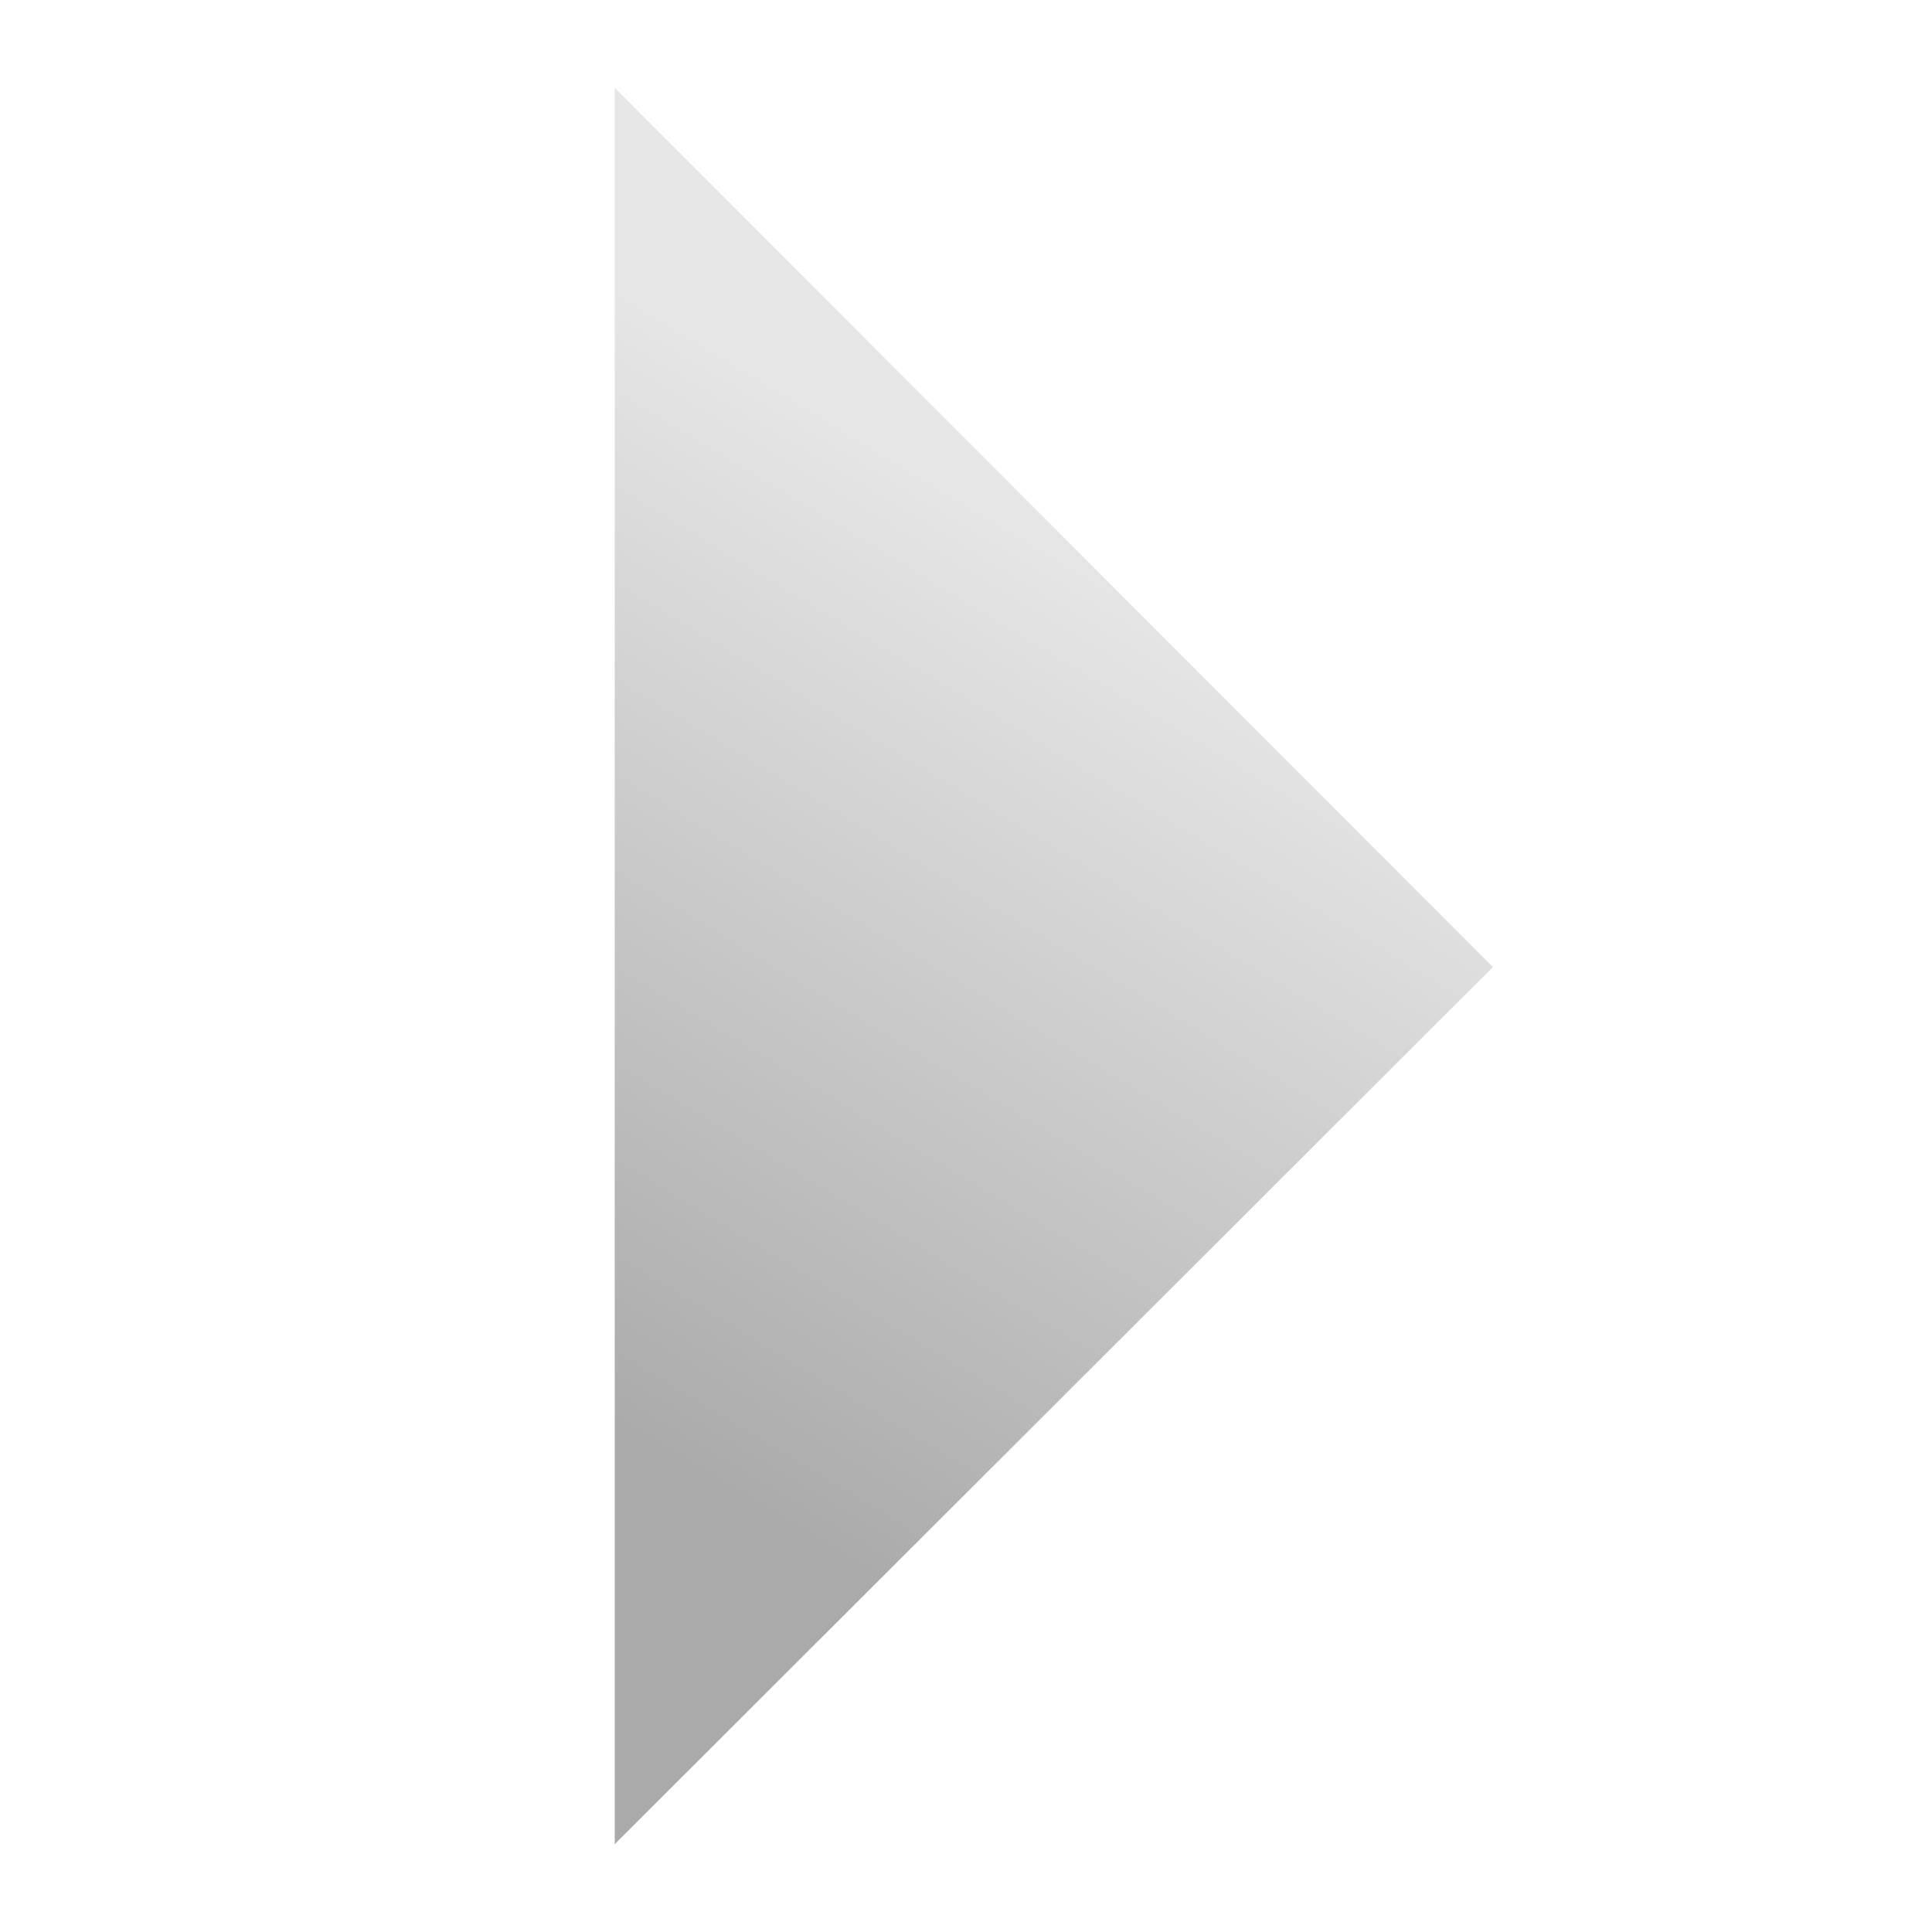
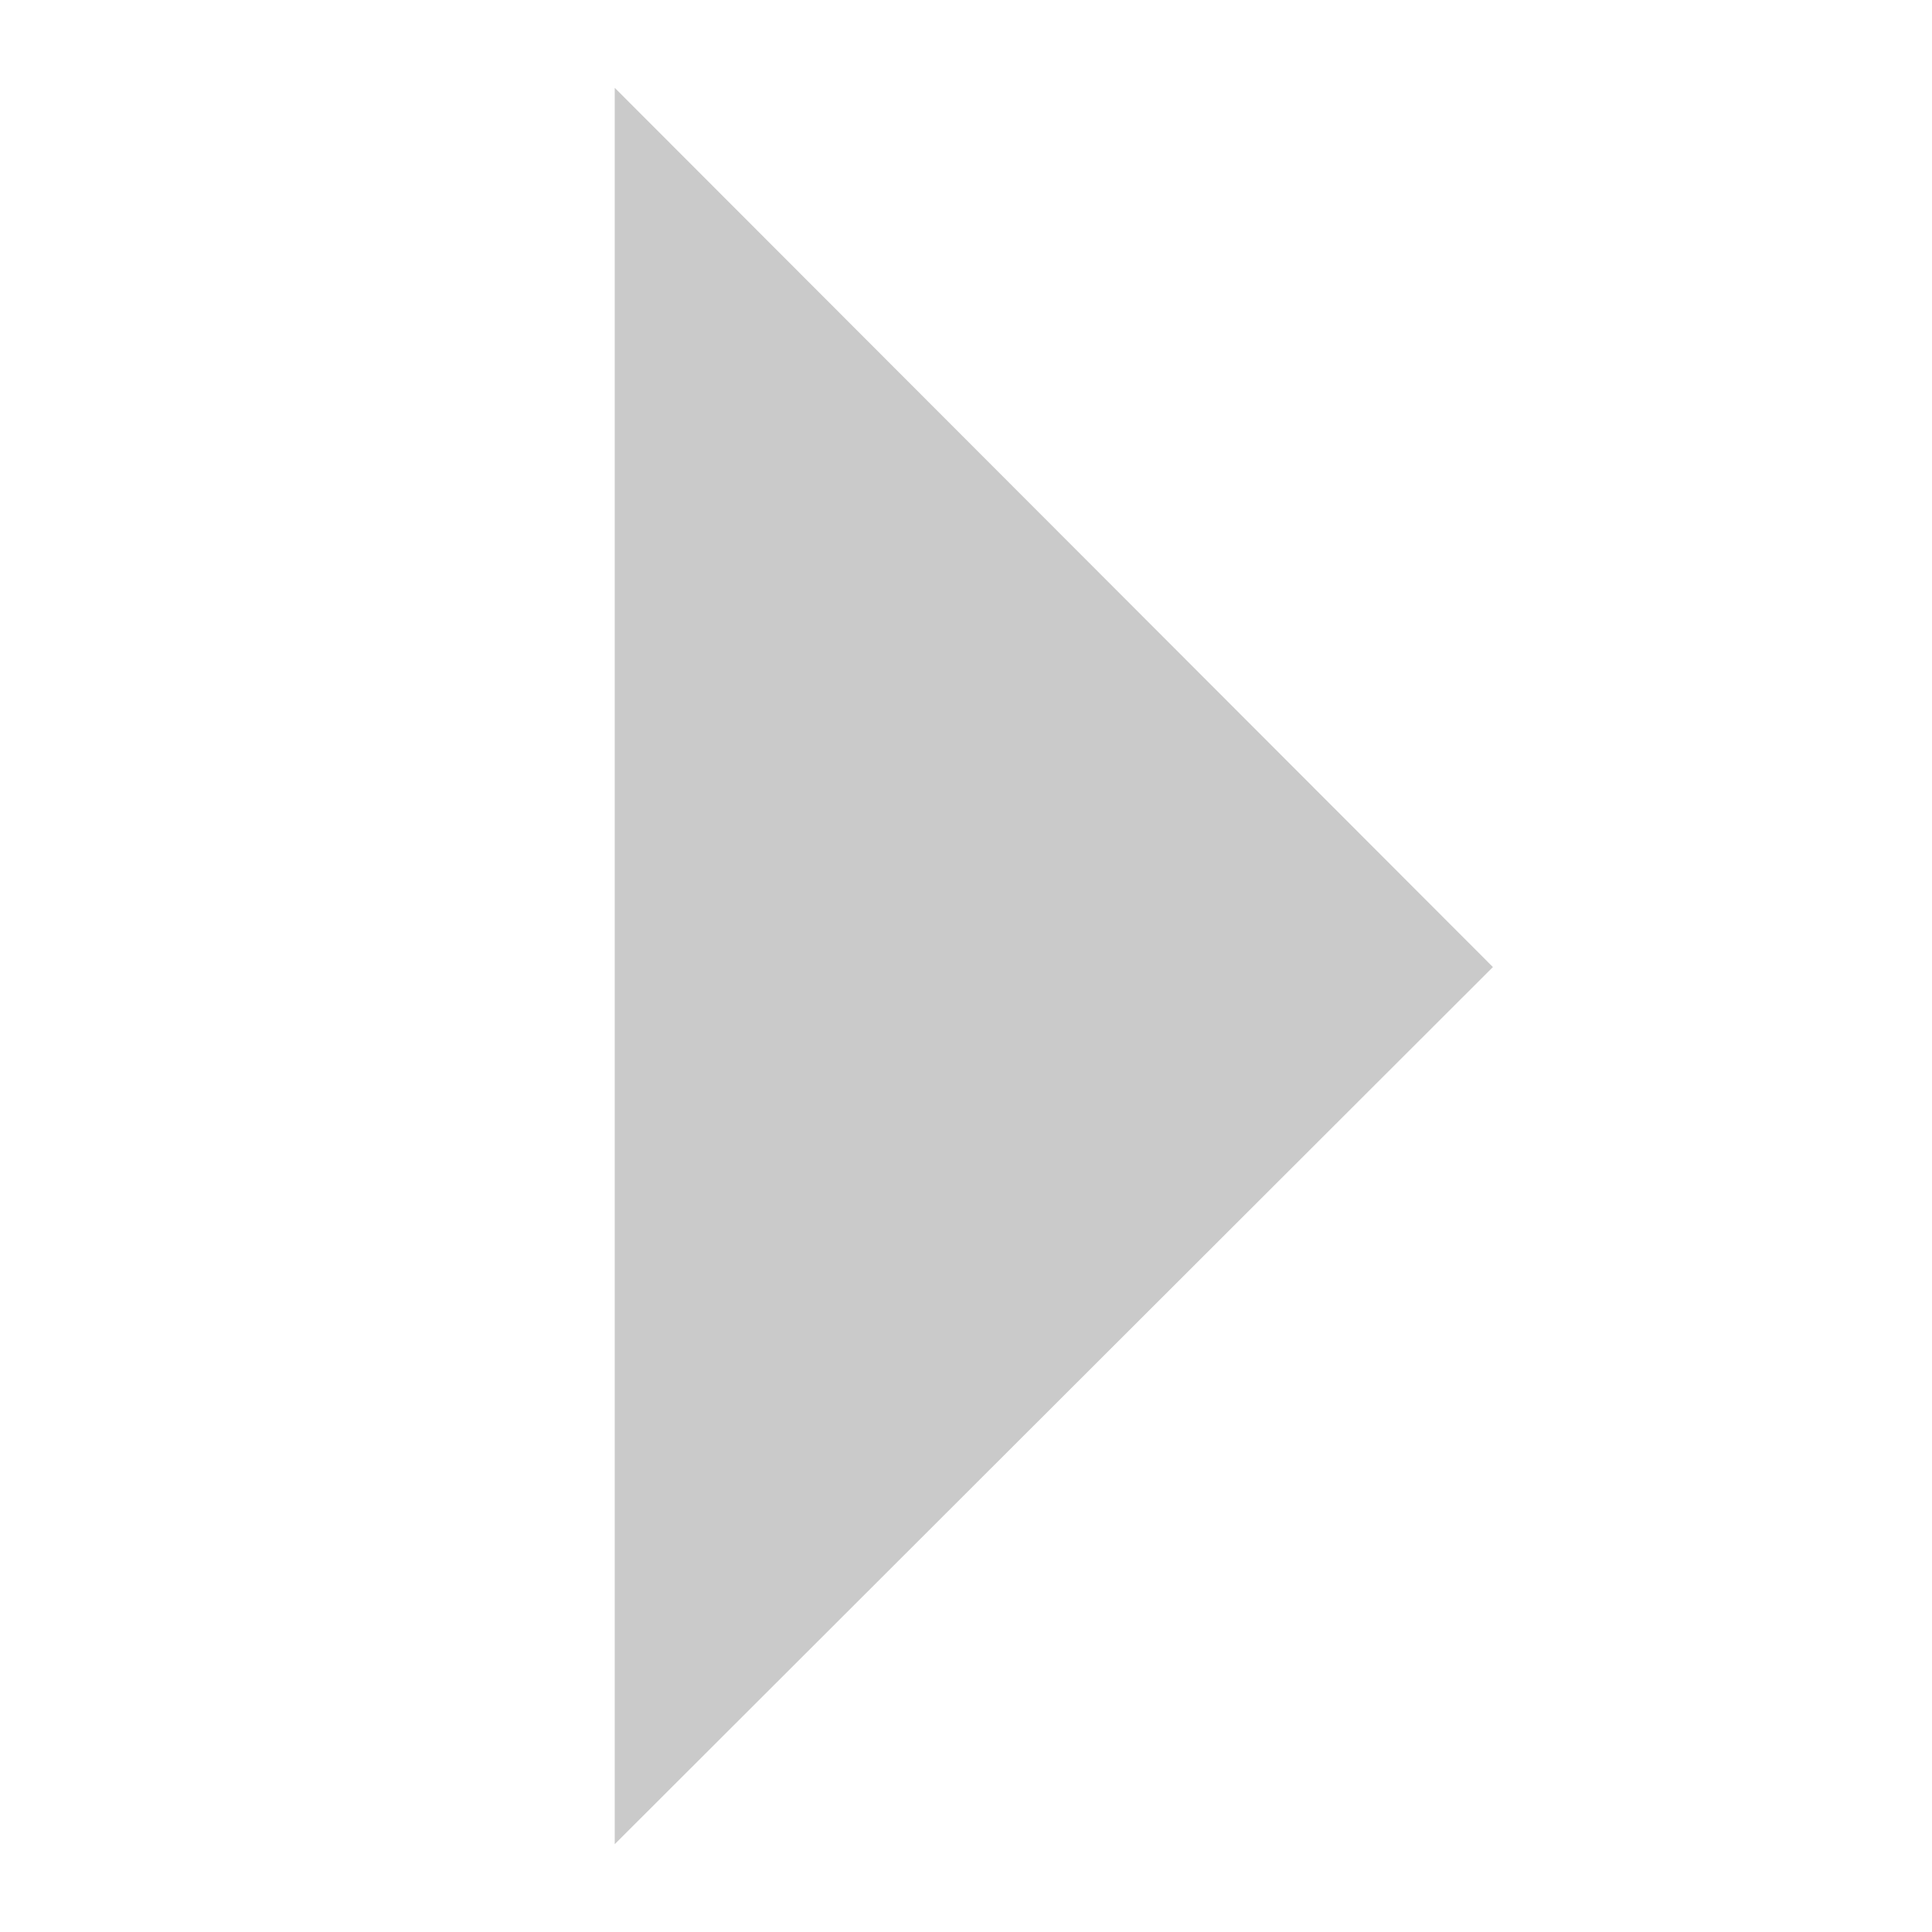
- <svg xmlns="http://www.w3.org/2000/svg" xmlns:xlink="http://www.w3.org/1999/xlink" version="1.1" width="22" height="22" id="svg6190">
-   <defs id="defs6194">
-     <linearGradient x1="169.275" y1="7.633" x2="169" y2="22.362" id="linearGradient10736" xlink:href="#linearGradient6935" gradientUnits="userSpaceOnUse" gradientTransform="matrix(0.9351301,-0.9351301,0.9351301,0.9351301,48.84188,196.8352)" />
-     <linearGradient id="linearGradient6935">
-       <stop id="stop6937" style="stop-color:#666666;stop-opacity:1" offset="0" />
-       <stop id="stop6939" style="stop-color:#1a1a1a;stop-opacity:1" offset="1" />
-     </linearGradient>
-     <linearGradient x1="169.275" y1="7.633" x2="169" y2="22.362" id="linearGradient6229" xlink:href="#linearGradient6935" gradientUnits="userSpaceOnUse" gradientTransform="matrix(0.9351301,-0.9351301,0.9351301,0.9351301,48.84188,196.8352)" />
-     <linearGradient x1="169.275" y1="7.633" x2="169" y2="22.362" id="linearGradient8068" xlink:href="#linearGradient5536" gradientUnits="userSpaceOnUse" />
-     <linearGradient id="linearGradient5536">
-       <stop id="stop5538" style="stop-color:#e6e6e6;stop-opacity:1" offset="0" />
-       <stop id="stop5540" style="stop-color:#aaaaaa;stop-opacity:1" offset="1" />
-     </linearGradient>
-     <linearGradient x1="169.275" y1="7.633" x2="169" y2="22.362" id="linearGradient8064" xlink:href="#linearGradient5536" gradientUnits="userSpaceOnUse" />
-     <linearGradient id="linearGradient6294">
-       <stop id="stop6296" style="stop-color:#e6e6e6;stop-opacity:1" offset="0" />
-       <stop id="stop6298" style="stop-color:#aaaaaa;stop-opacity:1" offset="1" />
-     </linearGradient>
-     <linearGradient x1="169.275" y1="7.633" x2="169" y2="22.362" id="linearGradient8066" xlink:href="#linearGradient5536" gradientUnits="userSpaceOnUse" />
-     <linearGradient id="linearGradient6301">
-       <stop id="stop6303" style="stop-color:#e6e6e6;stop-opacity:1" offset="0" />
-       <stop id="stop6305" style="stop-color:#aaaaaa;stop-opacity:1" offset="1" />
-     </linearGradient>
-     <linearGradient x1="169.275" y1="7.633" x2="169" y2="22.362" id="linearGradient6317" xlink:href="#linearGradient5536" gradientUnits="userSpaceOnUse" />
-     <linearGradient xlink:href="#linearGradient6935-4" id="linearGradient10465" gradientUnits="userSpaceOnUse" gradientTransform="matrix(1.28659,0,0,1.28659,2.631367,-1434.252)" x1="163.039" y1="1276.613" x2="178.208" y2="1290.18" />
-     <linearGradient id="linearGradient6935-4">
-       <stop style="stop-color:#666666;stop-opacity:1" offset="0" id="stop6937-9" />
-       <stop style="stop-color:#1a1a1a;stop-opacity:1" offset="1" id="stop6939-2" />
-     </linearGradient>
-     <linearGradient id="linearGradient5536-1">
-       <stop style="stop-color:#e6e6e6;stop-opacity:1;" offset="0" id="stop5538-8" />
-       <stop style="stop-color:#aaaaaa;stop-opacity:1;" offset="1" id="stop5540-8" />
-     </linearGradient>
-     <linearGradient xlink:href="#linearGradient6935-0" id="linearGradient10439" gradientUnits="userSpaceOnUse" gradientTransform="matrix(1.28659,0,0,1.28659,2.631367,-1434.252)" x1="162.307" y1="1300.13" x2="174.531" y2="1312.568" />
-     <linearGradient id="linearGradient6935-0">
-       <stop style="stop-color:#666666;stop-opacity:1" offset="0" id="stop6937-2" />
-       <stop style="stop-color:#1a1a1a;stop-opacity:1" offset="1" id="stop6939-23" />
-     </linearGradient>
-     <linearGradient id="linearGradient5536-4">
-       <stop style="stop-color:#e6e6e6;stop-opacity:1;" offset="0" id="stop5538-2" />
-       <stop style="stop-color:#aaaaaa;stop-opacity:1;" offset="1" id="stop5540-7" />
-     </linearGradient>
-     <linearGradient xlink:href="#linearGradient6935-3" id="linearGradient10574" gradientUnits="userSpaceOnUse" gradientTransform="matrix(1.28659,0,0,1.28659,-70.14917,-1405.304)" x1="219.036" y1="1300.413" x2="234.081" y2="1315.457" />
-     <linearGradient id="linearGradient6935-3">
-       <stop style="stop-color:#666666;stop-opacity:1" offset="0" id="stop6937-6" />
-       <stop style="stop-color:#1a1a1a;stop-opacity:1" offset="1" id="stop6939-6" />
-     </linearGradient>
-     <linearGradient xlink:href="#linearGradient5536-7" id="linearGradient8078" gradientUnits="userSpaceOnUse" gradientTransform="matrix(1.28659,0,0,1.28659,-758.5512,-397.3041)" x1="219.036" y1="1300.413" x2="234.081" y2="1315.457" />
-     <linearGradient id="linearGradient5536-7">
-       <stop style="stop-color:#e6e6e6;stop-opacity:1;" offset="0" id="stop5538-4" />
-       <stop style="stop-color:#aaaaaa;stop-opacity:1;" offset="1" id="stop5540-3" />
-     </linearGradient>
-     <linearGradient xlink:href="#linearGradient6935-1" id="linearGradient10570" gradientUnits="userSpaceOnUse" gradientTransform="matrix(1.516824,0,0,1.461653,46.66417,-3.166096)" x1="110.58" y1="209.988" x2="121.607" y2="221.469" />
-     <linearGradient id="linearGradient6935-1">
-       <stop style="stop-color:#666666;stop-opacity:1" offset="0" id="stop6937-1" />
-       <stop style="stop-color:#1a1a1a;stop-opacity:1" offset="1" id="stop6939-60" />
-     </linearGradient>
-     <linearGradient xlink:href="#linearGradient5536-9" id="linearGradient8080" gradientUnits="userSpaceOnUse" gradientTransform="matrix(1.516824,0,0,1.461653,-641.7378,1004.834)" x1="110.58" y1="209.988" x2="121.607" y2="221.469" />
-     <linearGradient id="linearGradient5536-9">
-       <stop style="stop-color:#e6e6e6;stop-opacity:1;" offset="0" id="stop5538-1" />
-       <stop style="stop-color:#aaaaaa;stop-opacity:1;" offset="1" id="stop5540-84" />
-     </linearGradient>
-     <linearGradient id="linearGradient6935-47">
-       <stop style="stop-color:#666666;stop-opacity:1" offset="0" id="stop6937-67" />
-       <stop style="stop-color:#1a1a1a;stop-opacity:1" offset="1" id="stop6939-28" />
-     </linearGradient>
-     <linearGradient xlink:href="#linearGradient5536-0" id="linearGradient8120" gradientUnits="userSpaceOnUse" gradientTransform="matrix(1.286591,0,0,1.286591,-685.7707,-426.2524)" x1="164.418" y1="1376.901" x2="177.871" y2="1389.364" />
-     <linearGradient id="linearGradient5536-0">
-       <stop style="stop-color:#e6e6e6;stop-opacity:1;" offset="0" id="stop5538-5" />
-       <stop style="stop-color:#aaaaaa;stop-opacity:1;" offset="1" id="stop5540-88" />
-     </linearGradient>
-     <linearGradient id="linearGradient6935-5">
-       <stop style="stop-color:#666666;stop-opacity:1" offset="0" id="stop6937-21" />
-       <stop style="stop-color:#1a1a1a;stop-opacity:1" offset="1" id="stop6939-8" />
-     </linearGradient>
-     <linearGradient xlink:href="#linearGradient5536-75" id="linearGradient8074" gradientUnits="userSpaceOnUse" gradientTransform="matrix(1.286591,0,0,1.286591,-758.5512,-359.6713)" x1="218.411" y1="1352.733" x2="234.384" y2="1366.968" />
-     <linearGradient id="linearGradient5536-75">
-       <stop style="stop-color:#e6e6e6;stop-opacity:1;" offset="0" id="stop5538-7" />
-       <stop style="stop-color:#aaaaaa;stop-opacity:1;" offset="1" id="stop5540-0" />
-     </linearGradient>
-     <linearGradient id="linearGradient6935-15">
-       <stop style="stop-color:#666666;stop-opacity:1" offset="0" id="stop6937-97" />
-       <stop style="stop-color:#1a1a1a;stop-opacity:1" offset="1" id="stop6939-9" />
-     </linearGradient>
-     <linearGradient xlink:href="#linearGradient5536-00" id="linearGradient8076" gradientUnits="userSpaceOnUse" gradientTransform="matrix(1.28659,0,0,1.28659,-758.5512,-359.6713)" x1="218.478" y1="1381.176" x2="233.411" y2="1394.793" />
-     <linearGradient id="linearGradient5536-00">
-       <stop style="stop-color:#e6e6e6;stop-opacity:1;" offset="0" id="stop5538-51" />
-       <stop style="stop-color:#aaaaaa;stop-opacity:1;" offset="1" id="stop5540-9" />
-     </linearGradient>
-     <linearGradient id="linearGradient6935-7">
-       <stop style="stop-color:#666666;stop-opacity:1" offset="0" id="stop6937-16" />
-       <stop style="stop-color:#1a1a1a;stop-opacity:1" offset="1" id="stop6939-3" />
-     </linearGradient>
-     <linearGradient id="linearGradient5536-94">
-       <stop style="stop-color:#e6e6e6;stop-opacity:1;" offset="0" id="stop5538-0" />
-       <stop style="stop-color:#aaaaaa;stop-opacity:1;" offset="1" id="stop5540-34" />
-     </linearGradient>
-     <linearGradient id="linearGradient6935-2">
-       <stop style="stop-color:#666666;stop-opacity:1" offset="0" id="stop6937-8" />
-       <stop style="stop-color:#1a1a1a;stop-opacity:1" offset="1" id="stop6939-21" />
-     </linearGradient>
-     <linearGradient xlink:href="#linearGradient5536-6" id="linearGradient8132" gradientUnits="userSpaceOnUse" gradientTransform="matrix(1.28659,0,0,1.28659,-685.7707,-426.2524)" x1="164.522" y1="1482.442" x2="173.591" y2="1491.817" />
-     <linearGradient id="linearGradient5536-6">
-       <stop style="stop-color:#e6e6e6;stop-opacity:1;" offset="0" id="stop5538-54" />
-       <stop style="stop-color:#aaaaaa;stop-opacity:1;" offset="1" id="stop5540-6" />
-     </linearGradient>
-     <linearGradient id="linearGradient6935-21">
-       <stop style="stop-color:#666666;stop-opacity:1" offset="0" id="stop6937-4" />
-       <stop style="stop-color:#1a1a1a;stop-opacity:1" offset="1" id="stop6939-4" />
-     </linearGradient>
-     <linearGradient id="linearGradient5536-49">
-       <stop style="stop-color:#e6e6e6;stop-opacity:1;" offset="0" id="stop5538-3" />
-       <stop style="stop-color:#aaaaaa;stop-opacity:1;" offset="1" id="stop5540-2" />
-     </linearGradient>
-     <linearGradient id="linearGradient5536-06">
-       <stop style="stop-color:#e6e6e6;stop-opacity:1;" offset="0" id="stop5538-26" />
-       <stop style="stop-color:#aaaaaa;stop-opacity:1;" offset="1" id="stop5540-74" />
-     </linearGradient>
-     <linearGradient id="linearGradient6327">
-       <stop style="stop-color:#e6e6e6;stop-opacity:1;" offset="0" id="stop6329" />
-       <stop style="stop-color:#aaaaaa;stop-opacity:1;" offset="1" id="stop6331" />
-     </linearGradient>
-     <linearGradient id="linearGradient6935-50">
-       <stop style="stop-color:#666666;stop-opacity:1" offset="0" id="stop6937-0" />
-       <stop style="stop-color:#1a1a1a;stop-opacity:1" offset="1" id="stop6939-0" />
-     </linearGradient>
-     <linearGradient xlink:href="#linearGradient5536-16" id="linearGradient8089" gradientUnits="userSpaceOnUse" gradientTransform="matrix(1.28659,0,0,1.28659,-758.5512,-368.7689)" x1="219.302" y1="1486.967" x2="234.081" y2="1501.993" />
-     <linearGradient id="linearGradient5536-16">
-       <stop style="stop-color:#e6e6e6;stop-opacity:1;" offset="0" id="stop5538-24" />
-       <stop style="stop-color:#aaaaaa;stop-opacity:1;" offset="1" id="stop5540-1" />
-     </linearGradient>
-     <linearGradient id="linearGradient6935-55">
-       <stop style="stop-color:#666666;stop-opacity:1" offset="0" id="stop6937-5" />
-       <stop style="stop-color:#1a1a1a;stop-opacity:1" offset="1" id="stop6939-81" />
-     </linearGradient>
-     <linearGradient xlink:href="#linearGradient5536-04" id="linearGradient8102" gradientUnits="userSpaceOnUse" gradientTransform="matrix(1.28659,0,0,1.28659,-758.5512,-368.7689)" x1="219.661" y1="1511.98" x2="233.474" y2="1526.105" />
-     <linearGradient id="linearGradient5536-04">
-       <stop style="stop-color:#e6e6e6;stop-opacity:1;" offset="0" id="stop5538-74" />
-       <stop style="stop-color:#aaaaaa;stop-opacity:1;" offset="1" id="stop5540-5" />
-     </linearGradient>
-     <linearGradient y2="1526.105" x2="233.474" y1="1511.98" x1="219.661" gradientTransform="matrix(1.28659,0,0,1.28659,-758.5512,-368.7689)" gradientUnits="userSpaceOnUse" id="linearGradient6797" xlink:href="#linearGradient5536-04" />
-     <linearGradient id="linearGradient6935-6">
-       <stop style="stop-color:#666666;stop-opacity:1" offset="0" id="stop6937-57" />
-       <stop style="stop-color:#1a1a1a;stop-opacity:1" offset="1" id="stop6939-03" />
-     </linearGradient>
-     <linearGradient id="linearGradient5536-45">
-       <stop style="stop-color:#e6e6e6;stop-opacity:1;" offset="0" id="stop5538-6" />
-       <stop style="stop-color:#aaaaaa;stop-opacity:1;" offset="1" id="stop5540-4" />
-     </linearGradient>
-     <linearGradient id="linearGradient6935-41">
-       <stop style="stop-color:#666666;stop-opacity:1" offset="0" id="stop6937-88" />
-       <stop style="stop-color:#1a1a1a;stop-opacity:1" offset="1" id="stop6939-5" />
-     </linearGradient>
-     <linearGradient xlink:href="#linearGradient5536-048" id="linearGradient8070" gradientUnits="userSpaceOnUse" gradientTransform="matrix(1.28659,0,0,1.28659,-745.1559,1039.54)" x1="207.531" y1="497.062" x2="223.331" y2="511.406" />
-     <linearGradient id="linearGradient5536-048">
-       <stop style="stop-color:#e6e6e6;stop-opacity:1;" offset="0" id="stop5538-14" />
-       <stop style="stop-color:#aaaaaa;stop-opacity:1;" offset="1" id="stop5540-71" />
-     </linearGradient>
-     <linearGradient id="linearGradient6935-8">
-       <stop style="stop-color:#666666;stop-opacity:1" offset="0" id="stop6937-54" />
-       <stop style="stop-color:#1a1a1a;stop-opacity:1" offset="1" id="stop6939-66" />
-     </linearGradient>
-     <linearGradient xlink:href="#linearGradient5536-18" id="linearGradient8134" gradientUnits="userSpaceOnUse" gradientTransform="matrix(1.28659,0,0,1.28659,-745.5878,1039.54)" x1="213.305" y1="528.903" x2="218.048" y2="533.646" />
-     <linearGradient id="linearGradient5536-18">
-       <stop style="stop-color:#e6e6e6;stop-opacity:1;" offset="0" id="stop5538-46" />
-       <stop style="stop-color:#aaaaaa;stop-opacity:1;" offset="1" id="stop5540-70" />
-     </linearGradient>
-     <linearGradient id="linearGradient8666">
-       <stop style="stop-color:#4d4d4d;stop-opacity:1" offset="0" id="stop8668" />
-       <stop style="stop-color:#f2f2f2;stop-opacity:1" offset="1" id="stop8670" />
-     </linearGradient>
-     <linearGradient id="linearGradient8666-1">
-       <stop style="stop-color:#4d4d4d;stop-opacity:1" offset="0" id="stop8668-6" />
-       <stop style="stop-color:#f2f2f2;stop-opacity:1" offset="1" id="stop8670-2" />
-     </linearGradient>
-     <linearGradient id="linearGradient6935-60">
-       <stop style="stop-color:#666666;stop-opacity:1" offset="0" id="stop6937-7" />
-       <stop style="stop-color:#1a1a1a;stop-opacity:1" offset="1" id="stop6939-55" />
-     </linearGradient>
-     <linearGradient xlink:href="#linearGradient5536-46" id="linearGradient8072" gradientUnits="userSpaceOnUse" gradientTransform="matrix(1.28659,0,0,1.28659,-685.7707,-426.2524)" x1="162.401" y1="1715.821" x2="177.309" y2="1731.112" />
-     <linearGradient id="linearGradient5536-46">
-       <stop style="stop-color:#e6e6e6;stop-opacity:1;" offset="0" id="stop5538-543" />
-       <stop style="stop-color:#aaaaaa;stop-opacity:1;" offset="1" id="stop5540-80" />
-     </linearGradient>
-     <linearGradient id="linearGradient6935-8-2">
-       <stop style="stop-color:#666666;stop-opacity:1" offset="0" id="stop6937-6-9" />
-       <stop style="stop-color:#1a1a1a;stop-opacity:1" offset="1" id="stop6939-9-4" />
-     </linearGradient>
-     <linearGradient y2="623.306" x2="143.471" y1="616.297" x1="133.476" gradientUnits="userSpaceOnUse" id="linearGradient7256" xlink:href="#linearGradient5536-6-1" />
-     <linearGradient id="linearGradient5536-6-1">
-       <stop style="stop-color:#e6e6e6;stop-opacity:1;" offset="0" id="stop5538-6-0" />
-       <stop style="stop-color:#aaaaaa;stop-opacity:1;" offset="1" id="stop5540-2-4" />
-     </linearGradient>
-     <linearGradient id="linearGradient8033">
-       <stop style="stop-color:#e6e6e6;stop-opacity:1;" offset="0" id="stop8035" />
-       <stop style="stop-color:#aaaaaa;stop-opacity:1;" offset="1" id="stop8037" />
-     </linearGradient>
-     <linearGradient id="linearGradient8040">
-       <stop style="stop-color:#e6e6e6;stop-opacity:1;" offset="0" id="stop8042" />
-       <stop style="stop-color:#aaaaaa;stop-opacity:1;" offset="1" id="stop8044" />
-     </linearGradient>
-     <linearGradient id="linearGradient8047">
-       <stop style="stop-color:#e6e6e6;stop-opacity:1;" offset="0" id="stop8049" />
-       <stop style="stop-color:#aaaaaa;stop-opacity:1;" offset="1" id="stop8051" />
-     </linearGradient>
-     <linearGradient id="linearGradient8054">
-       <stop style="stop-color:#e6e6e6;stop-opacity:1;" offset="0" id="stop8056" />
-       <stop style="stop-color:#aaaaaa;stop-opacity:1;" offset="1" id="stop8058" />
-     </linearGradient>
-     <linearGradient id="linearGradient8061">
-       <stop style="stop-color:#e6e6e6;stop-opacity:1;" offset="0" id="stop8063" />
-       <stop style="stop-color:#aaaaaa;stop-opacity:1;" offset="1" id="stop8065" />
-     </linearGradient>
-     <linearGradient id="linearGradient8068-6">
-       <stop style="stop-color:#e6e6e6;stop-opacity:1;" offset="0" id="stop8070" />
-       <stop style="stop-color:#aaaaaa;stop-opacity:1;" offset="1" id="stop8072" />
-     </linearGradient>
-     <linearGradient id="linearGradient8075">
-       <stop style="stop-color:#e6e6e6;stop-opacity:1;" offset="0" id="stop8077" />
-       <stop style="stop-color:#aaaaaa;stop-opacity:1;" offset="1" id="stop8079" />
-     </linearGradient>
-     <linearGradient id="linearGradient8082">
-       <stop style="stop-color:#e6e6e6;stop-opacity:1;" offset="0" id="stop8084" />
-       <stop style="stop-color:#aaaaaa;stop-opacity:1;" offset="1" id="stop8086" />
-     </linearGradient>
-     <linearGradient id="linearGradient8089-6">
-       <stop style="stop-color:#e6e6e6;stop-opacity:1;" offset="0" id="stop8091" />
-       <stop style="stop-color:#aaaaaa;stop-opacity:1;" offset="1" id="stop8093" />
-     </linearGradient>
-     <linearGradient y2="623.306" x2="143.471" y1="616.297" x1="133.476" gradientUnits="userSpaceOnUse" id="linearGradient8117" xlink:href="#linearGradient5536-6-1" />
-     <linearGradient id="linearGradient6935-05">
-       <stop style="stop-color:#666666;stop-opacity:1" offset="0" id="stop6937-00" />
-       <stop style="stop-color:#1a1a1a;stop-opacity:1" offset="1" id="stop6939-1" />
-     </linearGradient>
-     <linearGradient xlink:href="#linearGradient5536-67" id="linearGradient8128" gradientUnits="userSpaceOnUse" gradientTransform="matrix(0.8450207,0,0,0.8450207,-545.5726,1321.472)" x1="85.381" y1="627.678" x2="101.473" y2="643.771" />
-     <linearGradient id="linearGradient5536-67">
-       <stop style="stop-color:#e6e6e6;stop-opacity:1;" offset="0" id="stop5538-29" />
-       <stop style="stop-color:#aaaaaa;stop-opacity:1;" offset="1" id="stop5540-66" />
-     </linearGradient>
-     <linearGradient id="linearGradient6935-66">
-       <stop style="stop-color:#666666;stop-opacity:1" offset="0" id="stop6937-41" />
-       <stop style="stop-color:#1a1a1a;stop-opacity:1" offset="1" id="stop6939-30" />
-     </linearGradient>
-     <linearGradient xlink:href="#linearGradient5536-14" id="linearGradient8082-9" gradientUnits="userSpaceOnUse" gradientTransform="matrix(1.286591,0,0,1.286591,-685.7707,-428.9817)" x1="162.179" y1="1798.113" x2="177.125" y2="1813.06" />
-     <linearGradient id="linearGradient5536-14">
-       <stop style="stop-color:#e6e6e6;stop-opacity:1;" offset="0" id="stop5538-59" />
-       <stop style="stop-color:#aaaaaa;stop-opacity:1;" offset="1" id="stop5540-69" />
-     </linearGradient>
-     <linearGradient id="linearGradient6935-82">
-       <stop style="stop-color:#666666;stop-opacity:1" offset="0" id="stop6937-01" />
-       <stop style="stop-color:#1a1a1a;stop-opacity:1" offset="1" id="stop6939-667" />
-     </linearGradient>
-     <linearGradient xlink:href="#linearGradient5536-63" id="linearGradient8085" gradientUnits="userSpaceOnUse" x1="141.209" y1="660.076" x2="153.033" y2="671.9" />
-     <linearGradient id="linearGradient5536-63">
-       <stop style="stop-color:#e6e6e6;stop-opacity:1;" offset="0" id="stop5538-79" />
-       <stop style="stop-color:#aaaaaa;stop-opacity:1;" offset="1" id="stop5540-53" />
-     </linearGradient>
-     <linearGradient id="linearGradient6935-89">
-       <stop style="stop-color:#666666;stop-opacity:1" offset="0" id="stop6937-545" />
-       <stop style="stop-color:#1a1a1a;stop-opacity:1" offset="1" id="stop6939-13" />
-     </linearGradient>
-     <linearGradient id="linearGradient6935-14">
-       <stop style="stop-color:#666666;stop-opacity:1" offset="0" id="stop6937-61" />
-       <stop style="stop-color:#1a1a1a;stop-opacity:1" offset="1" id="stop6939-39" />
-     </linearGradient>
-     <linearGradient xlink:href="#linearGradient5536-5" id="linearGradient8122" gradientUnits="userSpaceOnUse" gradientTransform="matrix(1.28659,0,0,1.28659,-685.7707,-426.2524)" x1="165.088" y1="1876.753" x2="178.625" y2="1889.613" />
-     <linearGradient id="linearGradient5536-5">
-       <stop style="stop-color:#e6e6e6;stop-opacity:1;" offset="0" id="stop5538-9" />
-       <stop style="stop-color:#aaaaaa;stop-opacity:1;" offset="1" id="stop5540-81" />
-     </linearGradient>
-     <linearGradient id="linearGradient6935-65">
-       <stop style="stop-color:#666666;stop-opacity:1" offset="0" id="stop6937-015" />
-       <stop style="stop-color:#1a1a1a;stop-opacity:1" offset="1" id="stop6939-96" />
-     </linearGradient>
-     <linearGradient xlink:href="#linearGradient5536-09" id="linearGradient8124" gradientUnits="userSpaceOnUse" gradientTransform="matrix(1.28659,0,0,1.28659,-685.7707,-426.2524)" x1="162.41" y1="1901.972" x2="175.641" y2="1915.098" />
-     <linearGradient id="linearGradient5536-09">
-       <stop style="stop-color:#e6e6e6;stop-opacity:1;" offset="0" id="stop5538-55" />
-       <stop style="stop-color:#aaaaaa;stop-opacity:1;" offset="1" id="stop5540-41" />
-     </linearGradient>
-     <linearGradient id="linearGradient6935-69">
-       <stop style="stop-color:#666666;stop-opacity:1" offset="0" id="stop6937-22" />
-       <stop style="stop-color:#1a1a1a;stop-opacity:1" offset="1" id="stop6939-7" />
-     </linearGradient>
-     <linearGradient id="linearGradient9010">
-       <stop style="stop-color:#666666;stop-opacity:1" offset="0" id="stop9012" />
-       <stop style="stop-color:#1a1a1a;stop-opacity:1" offset="1" id="stop9014" />
-     </linearGradient>
-     <linearGradient xlink:href="#linearGradient5536-68" id="linearGradient8108" gradientUnits="userSpaceOnUse" x1="145.261" y1="761.071" x2="153.688" y2="770.124" />
-     <linearGradient id="linearGradient5536-68">
-       <stop style="stop-color:#e6e6e6;stop-opacity:1;" offset="0" id="stop5538-73" />
-       <stop style="stop-color:#aaaaaa;stop-opacity:1;" offset="1" id="stop5540-85" />
-     </linearGradient>
-     <linearGradient id="linearGradient9095">
-       <stop style="stop-color:#e6e6e6;stop-opacity:1;" offset="0" id="stop9097" />
-       <stop style="stop-color:#aaaaaa;stop-opacity:1;" offset="1" id="stop9099" />
-     </linearGradient>
-     <linearGradient id="linearGradient9102">
-       <stop style="stop-color:#e6e6e6;stop-opacity:1;" offset="0" id="stop9104" />
-       <stop style="stop-color:#aaaaaa;stop-opacity:1;" offset="1" id="stop9106" />
-     </linearGradient>
-     <linearGradient y2="770.124" x2="153.688" y1="761.071" x1="145.261" gradientUnits="userSpaceOnUse" id="linearGradient9119" xlink:href="#linearGradient5536-68" />
-     <linearGradient id="linearGradient6935-9">
-       <stop style="stop-color:#666666;stop-opacity:1" offset="0" id="stop6937-84" />
-       <stop style="stop-color:#1a1a1a;stop-opacity:1" offset="1" id="stop6939-47" />
-     </linearGradient>
-     <linearGradient xlink:href="#linearGradient5536-2" id="linearGradient8098" gradientUnits="userSpaceOnUse" gradientTransform="matrix(1.28659,0,0,1.28659,-685.7707,-427.8606)" x1="162.605" y1="1951.825" x2="176.733" y2="1966.365" />
-     <linearGradient id="linearGradient5536-2">
-       <stop style="stop-color:#e6e6e6;stop-opacity:1;" offset="0" id="stop5538-85" />
-       <stop style="stop-color:#aaaaaa;stop-opacity:1;" offset="1" id="stop5540-00" />
-     </linearGradient>
-     <linearGradient id="linearGradient6935-75">
-       <stop style="stop-color:#666666;stop-opacity:1" offset="0" id="stop6937-93" />
-       <stop style="stop-color:#1a1a1a;stop-opacity:1" offset="1" id="stop6939-70" />
-     </linearGradient>
-     <linearGradient xlink:href="#linearGradient5536-93" id="linearGradient8062" gradientUnits="userSpaceOnUse" gradientTransform="matrix(1.28659,0,0,1.28659,-685.7707,-426.2524)" x1="163.156" y1="1976.5" x2="173.594" y2="1989.438" />
-     <linearGradient id="linearGradient5536-93">
-       <stop style="stop-color:#e6e6e6;stop-opacity:1;" offset="0" id="stop5538-62" />
-       <stop style="stop-color:#aaaaaa;stop-opacity:1;" offset="1" id="stop5540-15" />
-     </linearGradient>
-     <linearGradient id="linearGradient5536-08">
-       <stop style="stop-color:#e6e6e6;stop-opacity:1;" offset="0" id="stop5538-92" />
-       <stop style="stop-color:#aaaaaa;stop-opacity:1;" offset="1" id="stop5540-82" />
-     </linearGradient>
-     <linearGradient id="linearGradient6935-7-2">
-       <stop style="stop-color:#666666;stop-opacity:1" offset="0" id="stop6937-8-2" />
-       <stop style="stop-color:#1a1a1a;stop-opacity:1" offset="1" id="stop6939-0-2" />
-     </linearGradient>
-     <linearGradient id="linearGradient6935-7-6">
-       <stop style="stop-color:#666666;stop-opacity:1" offset="0" id="stop6937-8-0" />
-       <stop style="stop-color:#1a1a1a;stop-opacity:1" offset="1" id="stop6939-0-9" />
-     </linearGradient>
-     <linearGradient xlink:href="#linearGradient5536-08-5" id="linearGradient5680-6" gradientUnits="userSpaceOnUse" gradientTransform="matrix(1.067228,0,0,1.067228,-1970.915,-933.2619)" x1="1848.852" y1="877.472" x2="1863.939" y2="891.856" />
-     <linearGradient id="linearGradient5536-08-5">
-       <stop style="stop-color:#e6e6e6;stop-opacity:1;" offset="0" id="stop5538-92-8" />
-       <stop style="stop-color:#aaaaaa;stop-opacity:1;" offset="1" id="stop5540-82-4" />
-     </linearGradient>
-     <linearGradient xlink:href="#linearGradient5536-08-1" id="linearGradient5674-3" gradientUnits="userSpaceOnUse" x1="1937.617" y1="2020.777" x2="1951.035" y2="2027.205" gradientTransform="translate(-1935.996,-2018.513)" />
-     <linearGradient id="linearGradient5536-08-1">
-       <stop style="stop-color:#e6e6e6;stop-opacity:1;" offset="0" id="stop5538-92-86" />
-       <stop style="stop-color:#aaaaaa;stop-opacity:1;" offset="1" id="stop5540-82-1" />
-     </linearGradient>
-     <linearGradient xlink:href="#linearGradient5536-08-8" id="linearGradient5674-3-3" gradientUnits="userSpaceOnUse" x1="1937.617" y1="2020.777" x2="1951.035" y2="2027.205" gradientTransform="translate(-1935.996,-2015.716)" />
-     <linearGradient id="linearGradient5536-08-8">
-       <stop style="stop-color:#e6e6e6;stop-opacity:1;" offset="0" id="stop5538-92-1" />
-       <stop style="stop-color:#aaaaaa;stop-opacity:1;" offset="1" id="stop5540-82-0" />
-     </linearGradient>
-     <linearGradient xlink:href="#linearGradient5536-08-5-5-2" id="linearGradient6374" gradientUnits="userSpaceOnUse" gradientTransform="matrix(1.067228,0,0,1.067228,-1975.278,-929.8851)" x1="1848.852" y1="877.472" x2="1863.939" y2="891.856" />
-     <linearGradient id="linearGradient5536-08-5-5-2">
-       <stop id="stop5538-92-8-8-6" offset="0" style="stop-color:#e6e6e6;stop-opacity:1;" />
-       <stop id="stop5540-82-4-57-7" offset="1" style="stop-color:#aaaaaa;stop-opacity:1;" />
-     </linearGradient>
-     <linearGradient xlink:href="#linearGradient5536-08-19-2-0" id="linearGradient5453-9-1" gradientUnits="userSpaceOnUse" gradientTransform="matrix(0,0.7488299,0.7488299,0,-1485.955,-1470.431)" x1="1941.555" y1="2028.652" x2="1954.41" y2="2020.893" />
-     <linearGradient id="linearGradient5536-08-19-2-0">
-       <stop id="stop5538-92-9-7-2" offset="0" style="stop-color:#e6e6e6;stop-opacity:1;" />
-       <stop id="stop5540-82-7-1-55" offset="1" style="stop-color:#aaaaaa;stop-opacity:1;" />
-     </linearGradient>
-     <linearGradient y2="2020.893" x2="1954.41" y1="2028.652" x1="1941.555" gradientTransform="matrix(0,0.7488299,0.7488299,0,-1506.023,-1446.954)" gradientUnits="userSpaceOnUse" id="linearGradient4304" xlink:href="#linearGradient5536-08-19-2-0" />
-   </defs>
-   <path style="color:#000000;fill:url(#linearGradient4304);fill-opacity:1;fill-rule:nonzero;stroke:none;stroke-width:1;marker:none;visibility:visible;display:inline;overflow:visible;enable-background:accumulate" d="M 7,1 7,21 17,11.012 z" id="path3308" />
+ <svg xmlns="http://www.w3.org/2000/svg" version="1.1" width="22" height="22" id="svg6190">
+   <defs id="defs6194" />
+   <path style="color:#000000;fill:#cacaca;fill-opacity:1;fill-rule:nonzero;stroke:none;stroke-width:1;marker:none;visibility:visible;display:inline;overflow:visible;enable-background:accumulate" d="M 7,1 7,21 17,11.012 z" id="path3308" />
</svg>
